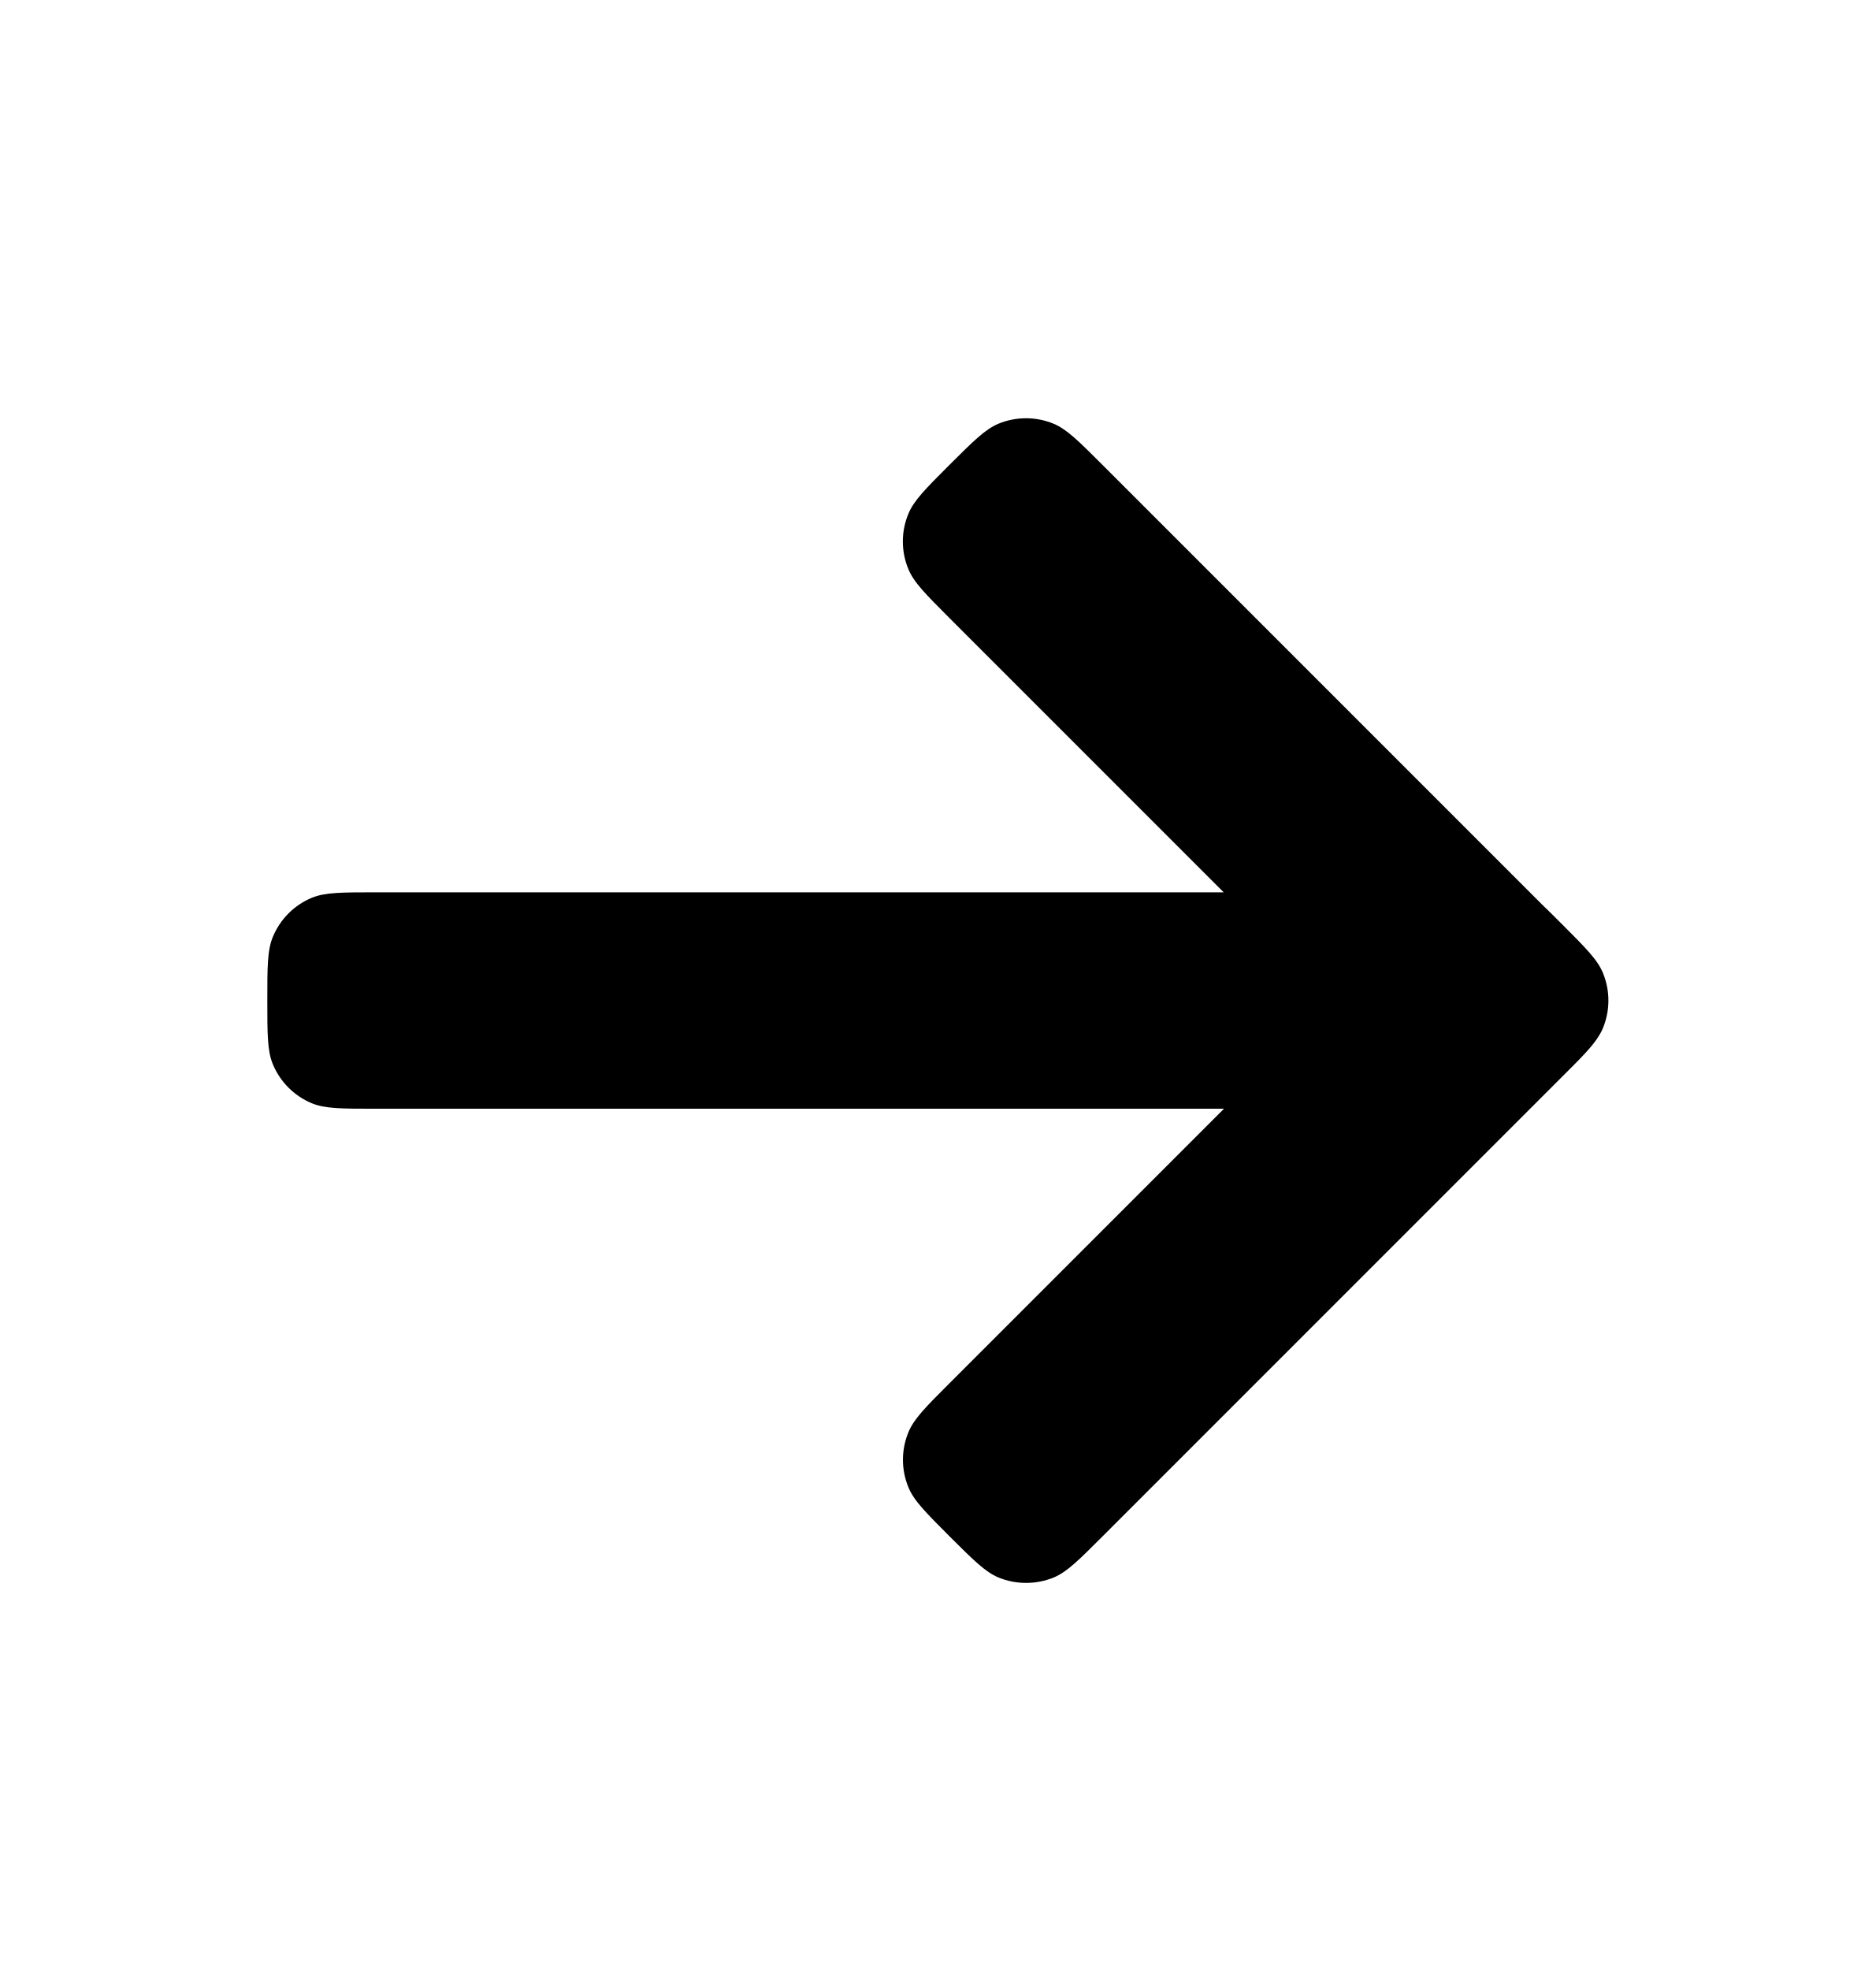
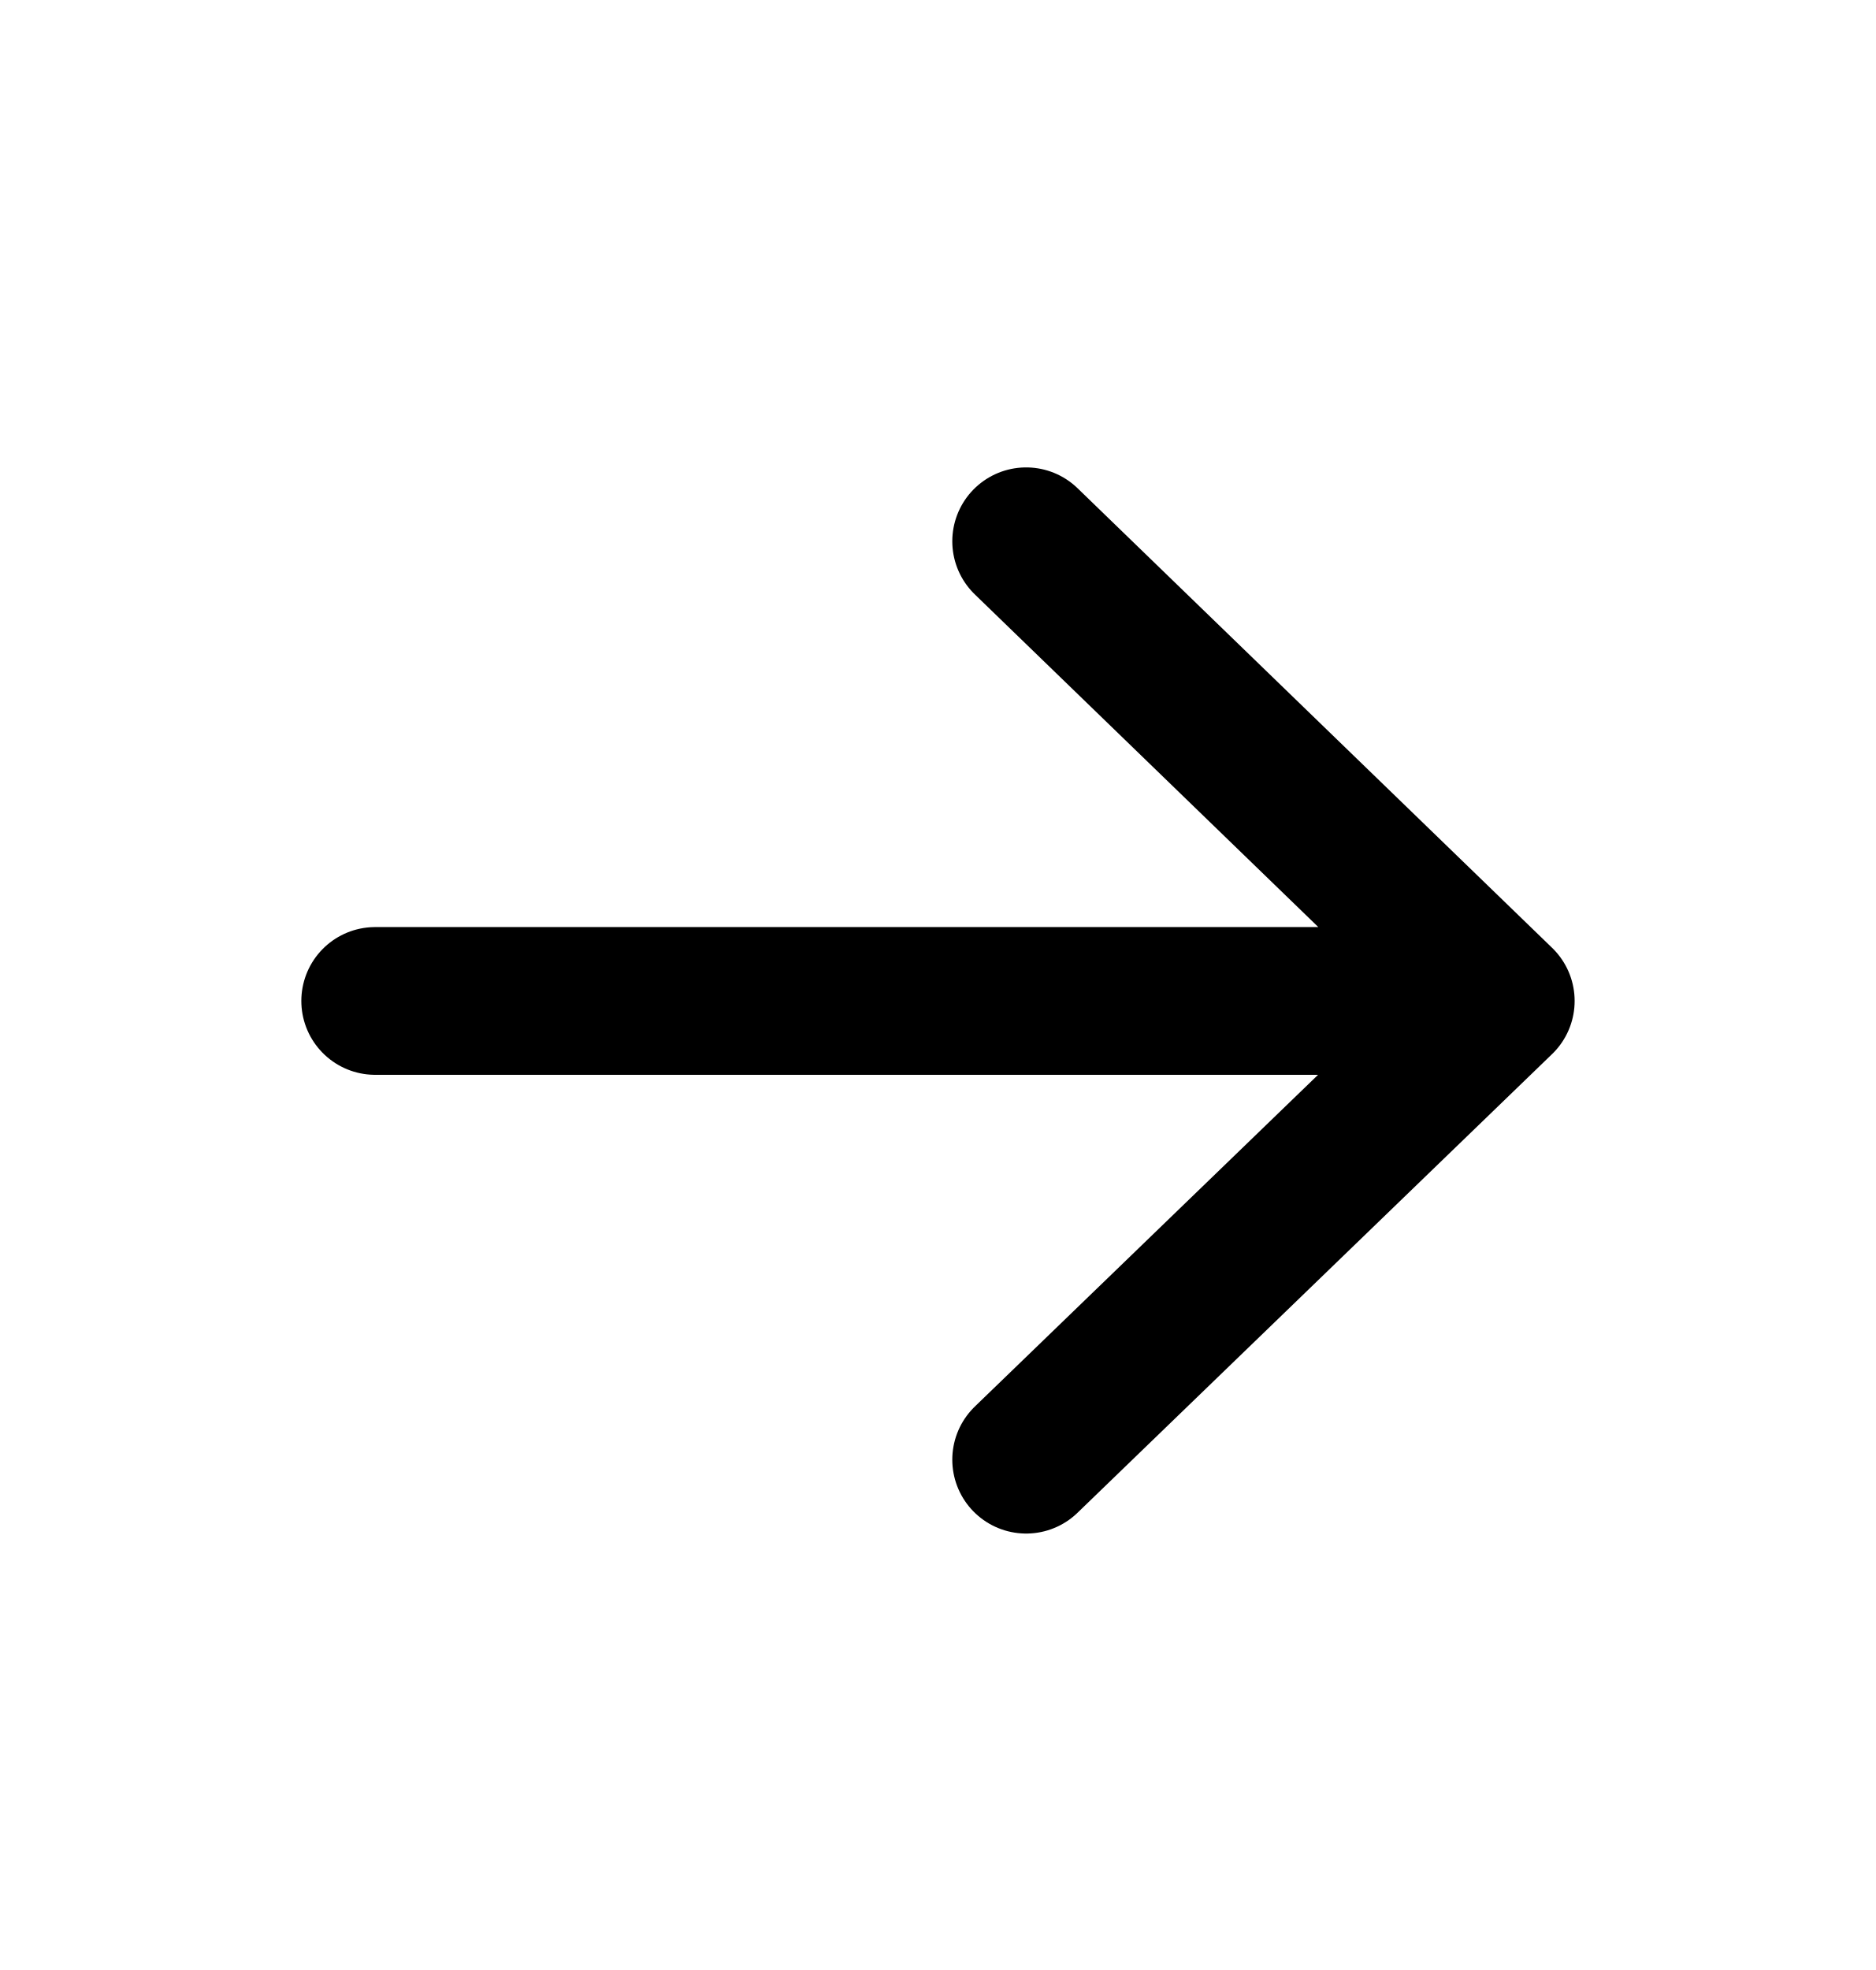
<svg xmlns="http://www.w3.org/2000/svg" width="20" height="21" viewBox="0 0 20 21" fill="none">
-   <path fill-rule="evenodd" clip-rule="evenodd" d="M3.325 11.761C3.466 11.819 3.646 11.819 4.004 11.819H13.049L10.123 14.745C9.87 14.998 9.743 15.125 9.685 15.267C9.607 15.455 9.607 15.667 9.685 15.855C9.743 15.997 9.87 16.123 10.123 16.377C10.377 16.63 10.504 16.757 10.645 16.816C10.834 16.893 11.045 16.893 11.234 16.816C11.375 16.757 11.502 16.63 11.755 16.377L16.511 11.621C16.552 11.58 16.598 11.534 16.649 11.483L16.649 11.483C16.856 11.277 16.979 11.154 17.048 11.039C17.065 11.013 17.078 10.987 17.089 10.96C17.167 10.771 17.167 10.56 17.089 10.371C17.031 10.23 16.904 10.103 16.651 9.85C16.569 9.768 16.5 9.699 16.439 9.641L11.754 4.956C11.501 4.703 11.374 4.576 11.233 4.517C11.044 4.439 10.832 4.439 10.644 4.517C10.503 4.576 10.376 4.703 10.122 4.956L10.122 4.956C9.869 5.209 9.742 5.336 9.684 5.478C9.606 5.666 9.606 5.878 9.684 6.066C9.742 6.208 9.869 6.334 10.122 6.588L13.046 9.512H4.004C3.646 9.512 3.466 9.512 3.325 9.57C3.137 9.648 2.987 9.798 2.909 9.987C2.85 10.128 2.85 10.307 2.85 10.666C2.85 11.024 2.85 11.203 2.909 11.345C2.987 11.533 3.137 11.683 3.325 11.761Z" fill="black" />
+   <g stroke="black" stroke-width="1.575" stroke-linecap="round" stroke-linejoin="round">
+     <path d="M4 10.67H16M10.94 5.77L16 10.67L10.94 15.56" />
+   </g>
</svg>
